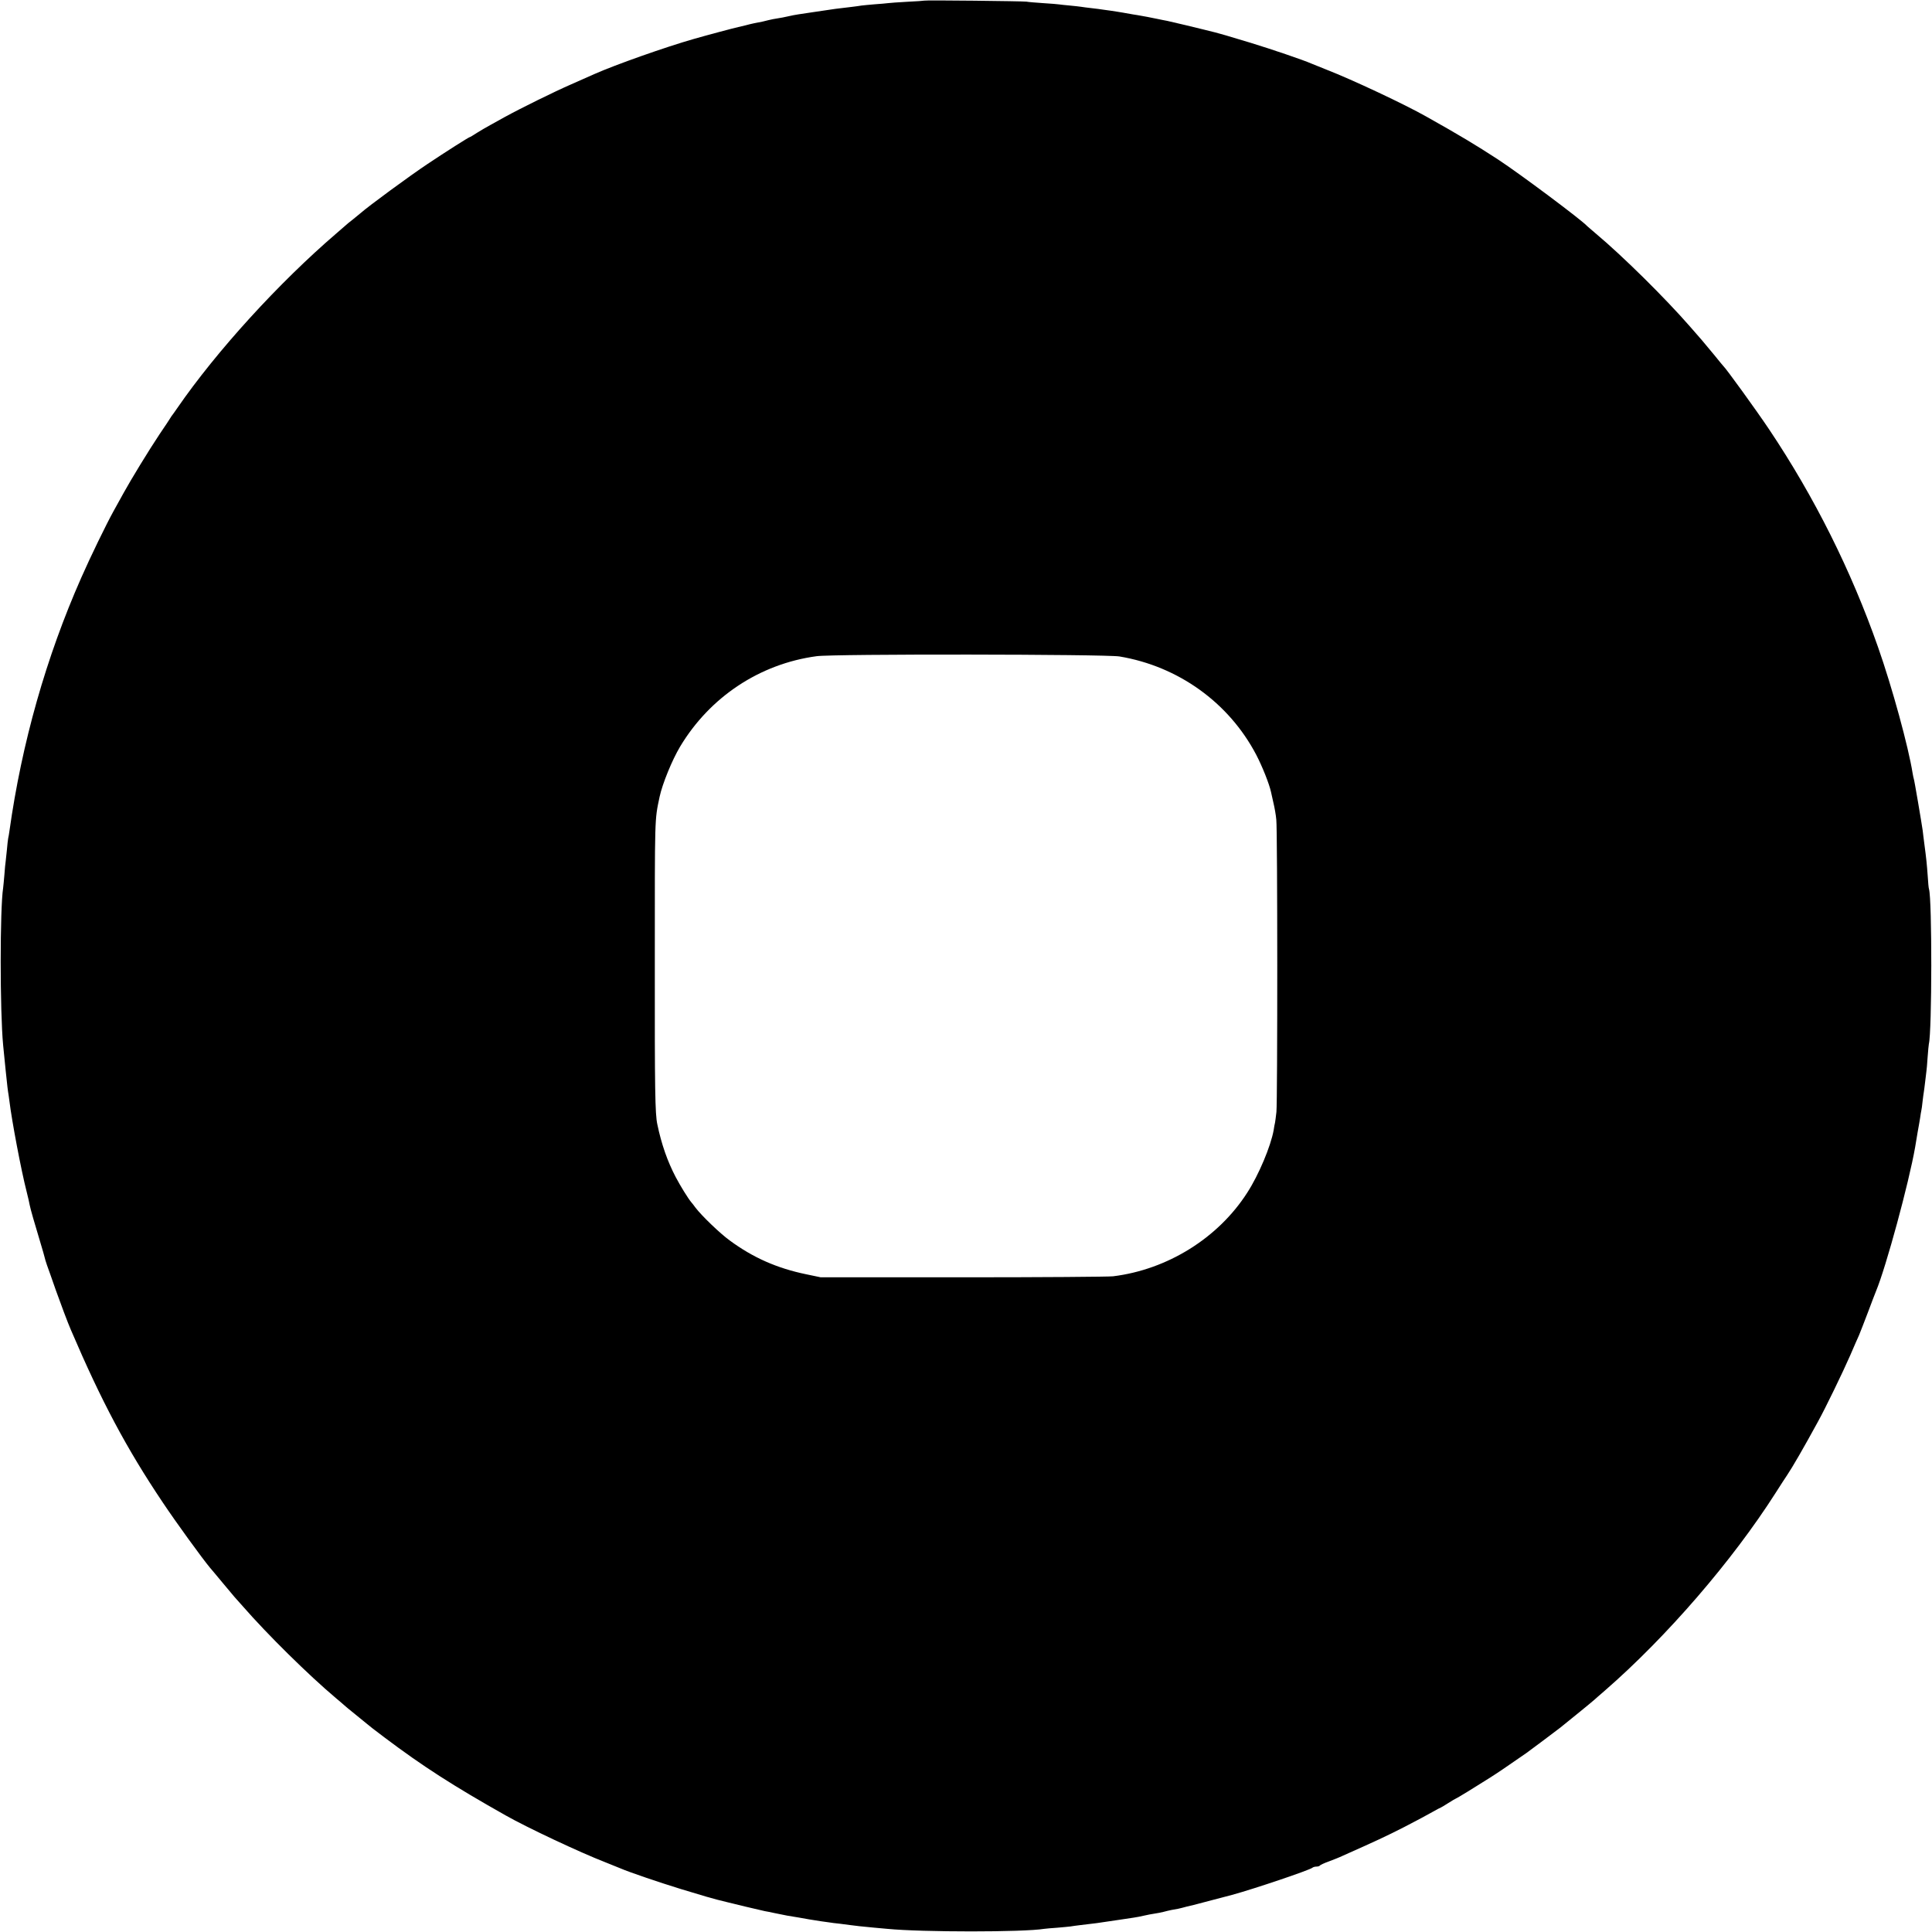
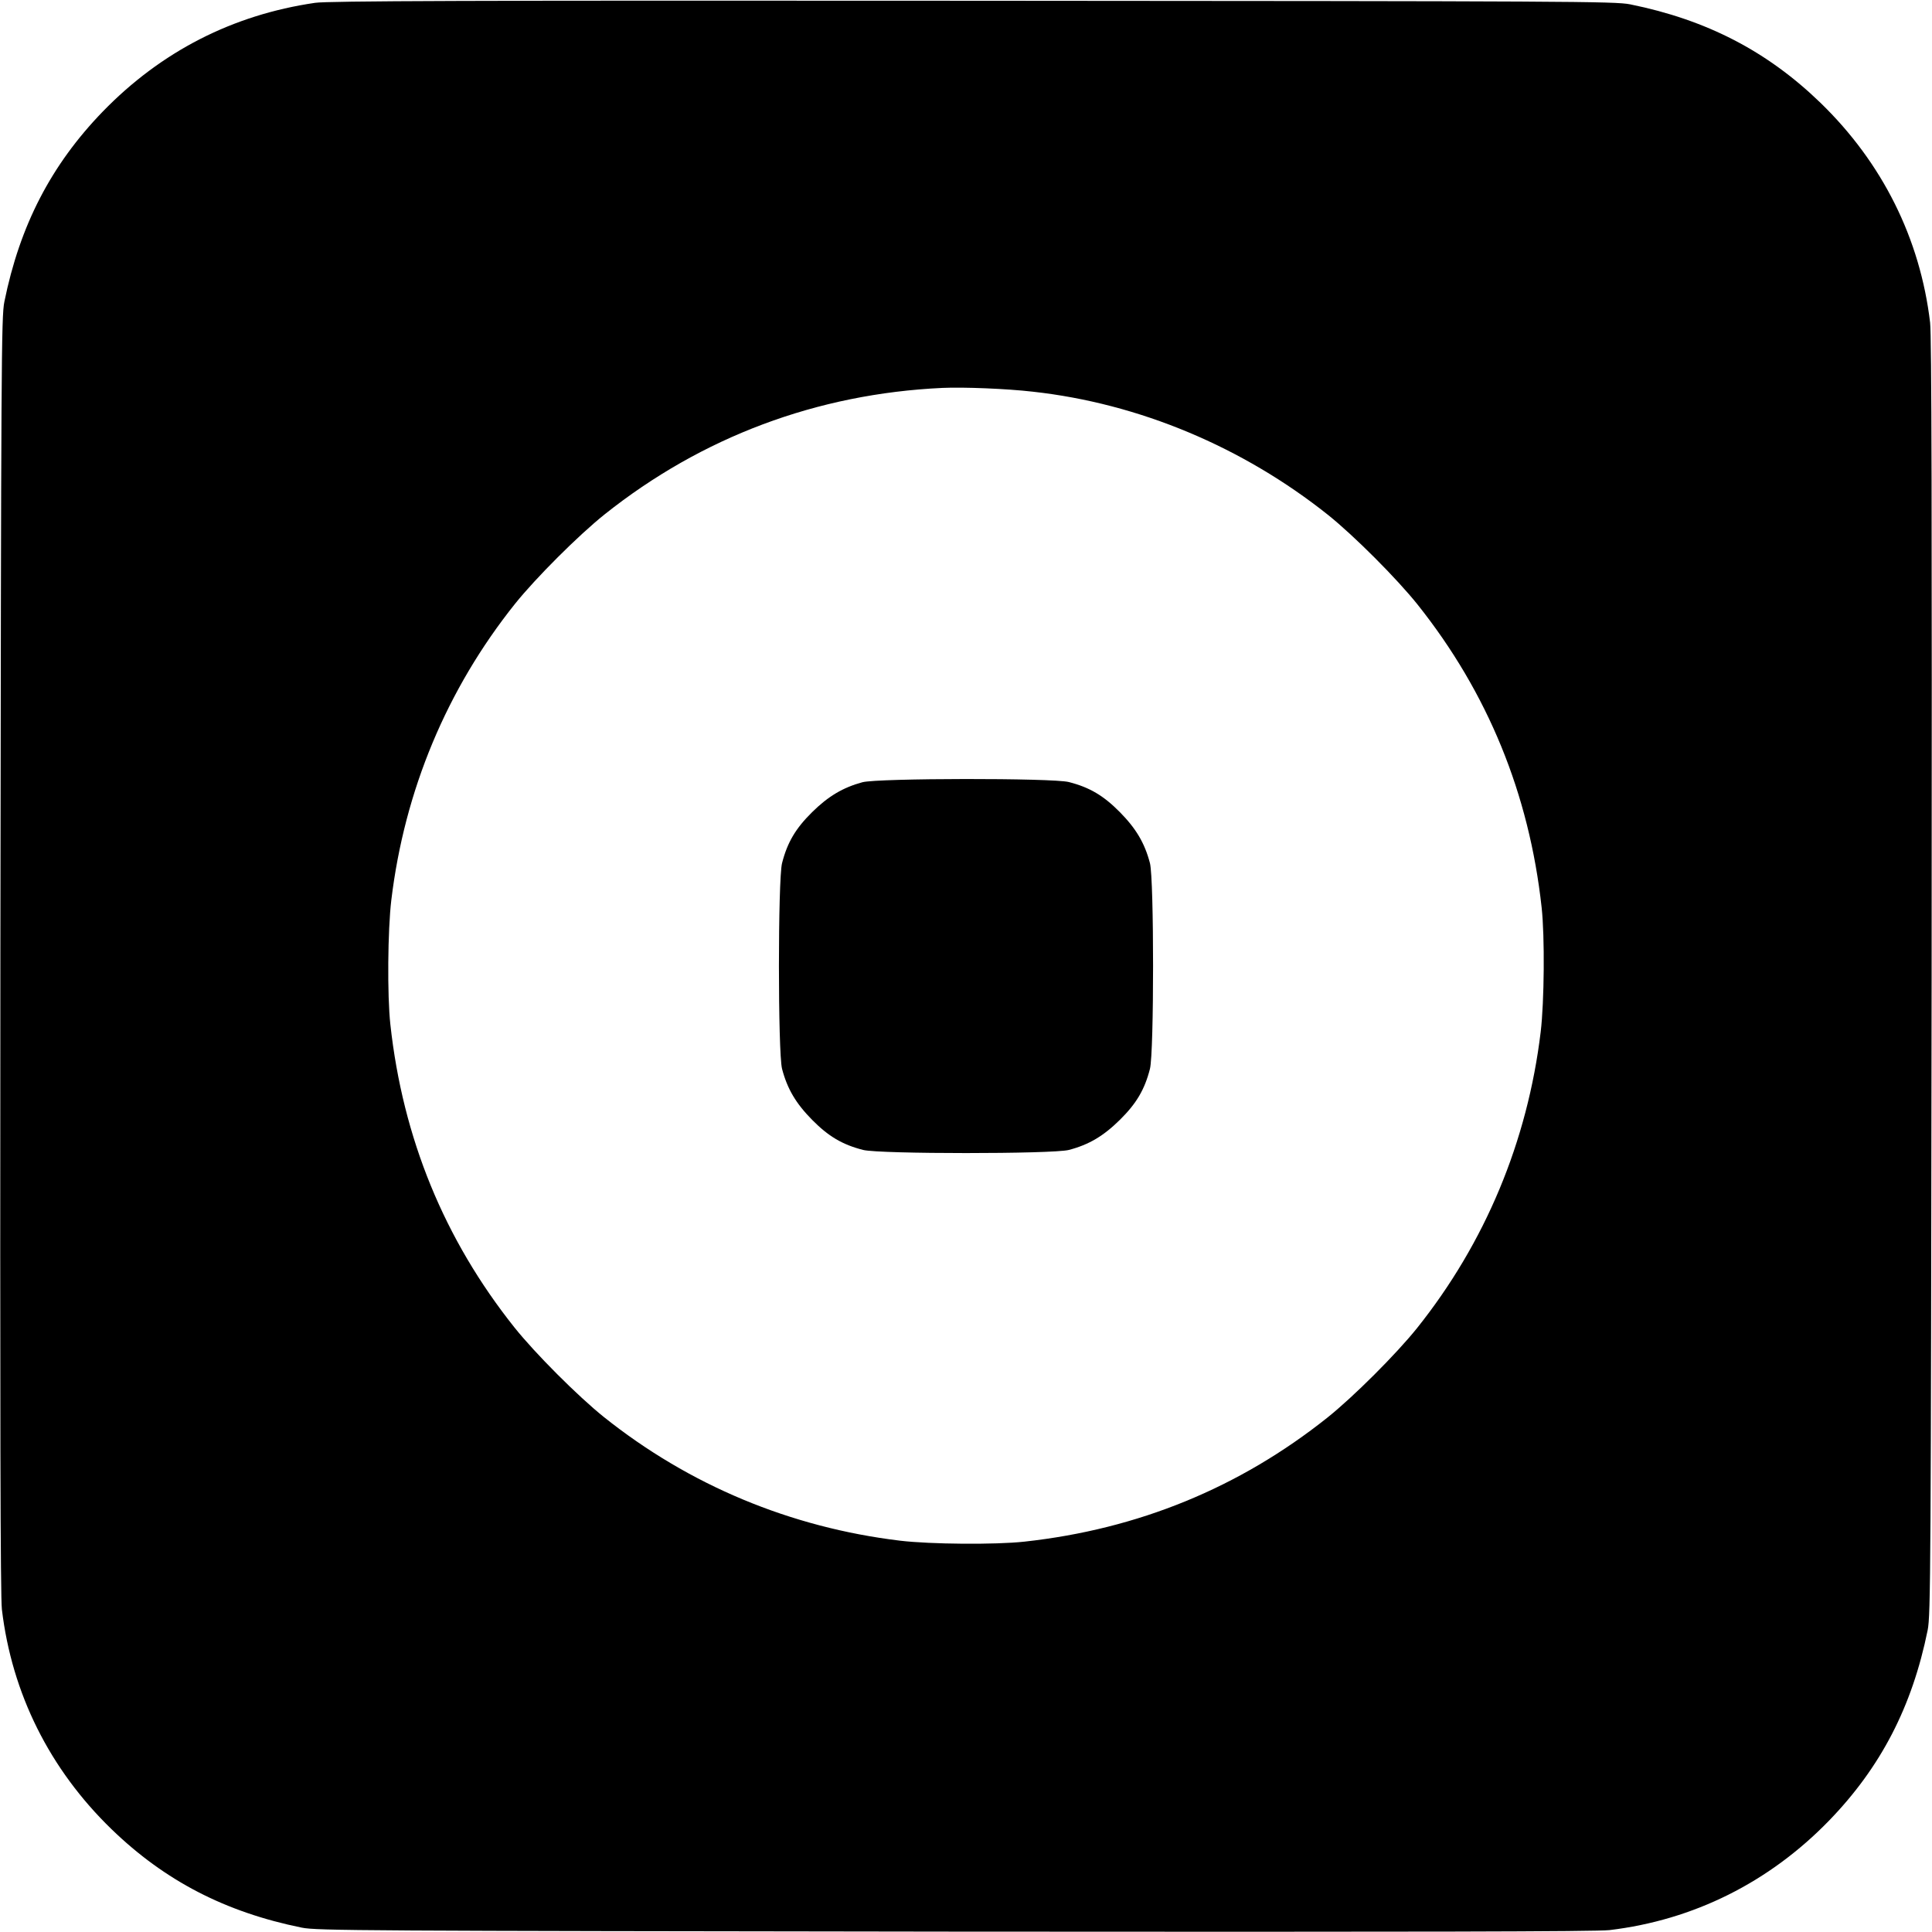
- <svg xmlns="http://www.w3.org/2000/svg" version="1.0" width="1536pt" height="1536pt" viewBox="0 0 1536 1536" preserveAspectRatio="xMidYMid meet">
-   <g transform="translate(0,1536) scale(0.1,-0.1)" fill="#000000" stroke="none">
-     <path d="M7348 15355 c-2 -1 -62 -6 -134 -9 -72 -4 -142 -9 -155 -11 -13 -2 -60 -6 -104 -9 -44 -4 -91 -8 -105 -10 -14 -3 -50 -7 -80 -11 -91 -10 -154 -18 -295 -40 -49 -7 -107 -16 -127 -19 -21 -3 -58 -10 -83 -16 -25 -6 -62 -13 -83 -16 -20 -3 -53 -9 -72 -14 -33 -9 -47 -12 -115 -25 -16 -3 -48 -11 -70 -17 -22 -5 -47 -11 -55 -13 -33 -7 -251 -65 -355 -95 -221 -63 -621 -204 -790 -279 -22 -10 -105 -47 -185 -82 -133 -58 -397 -188 -530 -261 -30 -17 -80 -44 -110 -61 -30 -16 -79 -45 -108 -63 -29 -19 -54 -34 -57 -34 -7 0 -190 -116 -335 -213 -141 -94 -467 -333 -534 -392 -6 -5 -34 -28 -61 -50 -28 -21 -52 -42 -55 -45 -3 -3 -36 -32 -75 -65 -458 -393 -954 -937 -1266 -1390 -19 -27 -36 -52 -39 -55 -3 -3 -9 -12 -15 -22 -5 -9 -44 -68 -87 -131 -86 -129 -225 -357 -283 -462 -21 -38 -58 -106 -83 -150 -57 -103 -184 -364 -256 -528 -279 -631 -473 -1315 -571 -2014 -3 -21 -7 -47 -10 -58 -2 -11 -7 -51 -10 -90 -4 -38 -8 -81 -10 -94 -2 -12 -7 -60 -10 -105 -4 -44 -8 -92 -10 -105 -26 -164 -26 -979 0 -1251 4 -46 17 -168 20 -200 2 -14 6 -52 9 -84 3 -33 8 -71 10 -85 3 -14 7 -48 11 -76 19 -156 93 -549 137 -720 11 -44 22 -91 24 -105 5 -28 41 -154 86 -302 16 -53 31 -105 33 -115 3 -18 31 -99 46 -138 4 -11 23 -65 42 -120 36 -101 96 -262 121 -319 243 -568 442 -942 730 -1371 104 -156 314 -445 374 -517 11 -12 57 -68 103 -123 46 -55 88 -105 93 -111 6 -6 36 -40 66 -74 196 -225 525 -549 740 -730 36 -30 67 -57 70 -60 3 -3 41 -35 85 -70 44 -36 85 -69 92 -75 30 -25 44 -36 138 -107 307 -231 543 -383 965 -621 169 -96 590 -294 791 -372 52 -21 108 -43 124 -50 63 -28 317 -114 480 -164 94 -28 184 -55 200 -60 28 -9 142 -39 175 -46 8 -2 71 -17 140 -34 69 -16 136 -32 150 -35 14 -2 48 -9 75 -15 90 -19 118 -24 195 -36 19 -3 58 -10 85 -15 28 -5 70 -11 95 -15 25 -3 54 -7 65 -9 11 -2 47 -7 80 -10 33 -4 71 -9 85 -11 33 -5 98 -12 185 -20 39 -3 88 -8 110 -10 276 -27 1083 -27 1246 0 13 2 60 6 104 9 44 4 91 8 105 10 14 3 50 7 80 11 91 10 154 18 295 40 50 7 107 16 127 19 21 3 58 10 83 16 25 6 62 13 83 16 20 3 53 9 72 14 19 5 47 12 63 15 15 3 39 7 55 10 15 3 45 11 67 17 22 5 47 11 55 13 17 4 212 55 305 80 176 48 620 198 639 216 6 5 20 9 32 9 13 0 25 4 28 9 3 4 34 19 68 31 35 13 86 33 113 46 263 117 347 156 488 228 89 46 191 100 225 120 35 20 66 36 68 36 2 0 28 16 58 35 30 19 57 35 59 35 5 0 160 95 270 165 66 42 118 77 291 197 29 21 229 170 271 203 58 46 269 218 275 225 3 3 39 35 80 70 491 427 1013 1032 1356 1570 37 58 79 123 94 145 38 56 132 218 242 420 60 108 200 397 258 530 28 66 60 138 70 160 9 22 41 103 70 180 29 77 58 154 65 170 79 189 262 863 311 1145 13 75 16 97 20 120 3 14 7 36 9 50 3 14 7 43 11 65 3 22 7 47 9 55 2 8 7 41 10 73 4 32 8 66 10 75 2 10 6 45 10 77 4 33 8 70 10 83 2 12 7 64 10 115 4 50 8 99 10 107 25 99 26 1153 1 1232 -3 7 -7 54 -10 103 -7 97 -11 137 -27 257 -5 43 -12 90 -13 105 -8 57 -67 407 -71 412 -1 3 -6 23 -9 43 -33 209 -163 685 -275 1003 -213 608 -506 1194 -865 1730 -101 151 -345 488 -365 505 -3 3 -35 41 -70 85 -36 44 -81 98 -100 120 -20 23 -63 72 -96 110 -198 227 -538 563 -750 740 -33 28 -62 53 -65 56 -42 48 -539 419 -710 531 -180 117 -301 190 -570 341 -169 96 -590 294 -791 372 -52 21 -107 43 -124 50 -63 28 -317 114 -480 164 -93 28 -183 55 -200 60 -28 9 -142 39 -175 46 -8 2 -71 17 -140 34 -69 16 -136 32 -150 35 -14 2 -50 10 -80 16 -30 6 -66 13 -80 16 -14 2 -36 6 -50 9 -14 3 -41 7 -60 10 -19 3 -57 10 -85 15 -27 5 -70 11 -95 15 -25 3 -54 7 -65 9 -11 2 -49 7 -85 11 -36 4 -74 9 -85 11 -10 2 -51 6 -90 10 -38 3 -77 8 -85 9 -9 2 -65 6 -125 10 -61 4 -121 9 -135 12 -29 4 -807 13 -812 8z m1552 -5214 c467 -78 869 -366 1087 -781 49 -94 104 -232 118 -297 2 -10 11 -48 19 -85 9 -37 20 -98 23 -135 10 -88 10 -2238 1 -2323 -4 -36 -9 -74 -11 -85 -3 -11 -8 -38 -11 -60 -23 -128 -119 -357 -210 -497 -231 -361 -635 -612 -1067 -665 -35 -4 -572 -8 -1194 -8 l-1130 0 -115 24 c-232 48 -423 132 -610 270 -76 55 -224 198 -270 259 -14 19 -29 39 -35 45 -23 27 -87 130 -123 199 -65 124 -113 260 -146 419 -18 83 -21 268 -20 1289 0 1178 -2 1124 38 1315 22 103 99 292 163 399 237 395 633 658 1085 719 132 19 2298 16 2408 -2z" />
+ <svg xmlns="http://www.w3.org/2000/svg" version="1.0" width="1024pt" height="1024pt" viewBox="0 0 1024 1024" preserveAspectRatio="xMidYMid meet">
+   <g transform="translate(0,1024) scale(0.1,-0.1)" fill="#000000" stroke="none">
+     <path d="M1670 10225 c-438 -64 -816 -258 -1125 -576 -274 -283 -440 -604 -522 -1009 -16 -79 -17 -316 -21 -3460 -2 -2466 0 -3401 8 -3470 53 -446 253 -847 581 -1165 283 -274 604 -440 1009 -522 79 -16 316 -17 3460 -21 2466 -2 3401 0 3470 8 446 53 847 253 1165 581 274 283 440 604 522 1009 16 79 17 316 21 3460 2 2466 0 3401 -8 3470 -53 446 -253 847 -581 1165 -283 274 -604 440 -1009 522 -79 16 -314 17 -3485 19 -2678 2 -3418 -1 -3485 -11z m3804 -2061 c563 -62 1113 -293 1566 -654 137 -110 363 -336 474 -475 371 -466 591 -1002 657 -1605 17 -154 14 -500 -5 -659 -70 -581 -294 -1118 -656 -1571 -110 -137 -336 -363 -475 -474 -466 -371 -1002 -591 -1605 -657 -154 -17 -500 -14 -659 5 -581 70 -1118 294 -1571 656 -137 110 -363 336 -474 475 -371 466 -591 1002 -657 1605 -17 154 -14 500 5 659 70 581 294 1118 656 1571 110 137 336 363 475 474 515 410 1125 639 1790 670 113 5 340 -4 479 -20z" />
+     <path d="M4571 6094 c-103 -28 -181 -74 -267 -159 -87 -86 -131 -160 -159 -270 -22 -88 -22 -1003 0 -1090 28 -107 74 -184 160 -271 86 -87 160 -131 270 -159 88 -22 1003 -22 1090 0 107 28 184 74 271 160 87 86 131 160 159 270 22 88 22 1003 0 1090 -28 107 -74 184 -160 271 -86 87 -160 131 -270 159 -85 22 -1012 21 -1094 -1z" />
  </g>
</svg>
